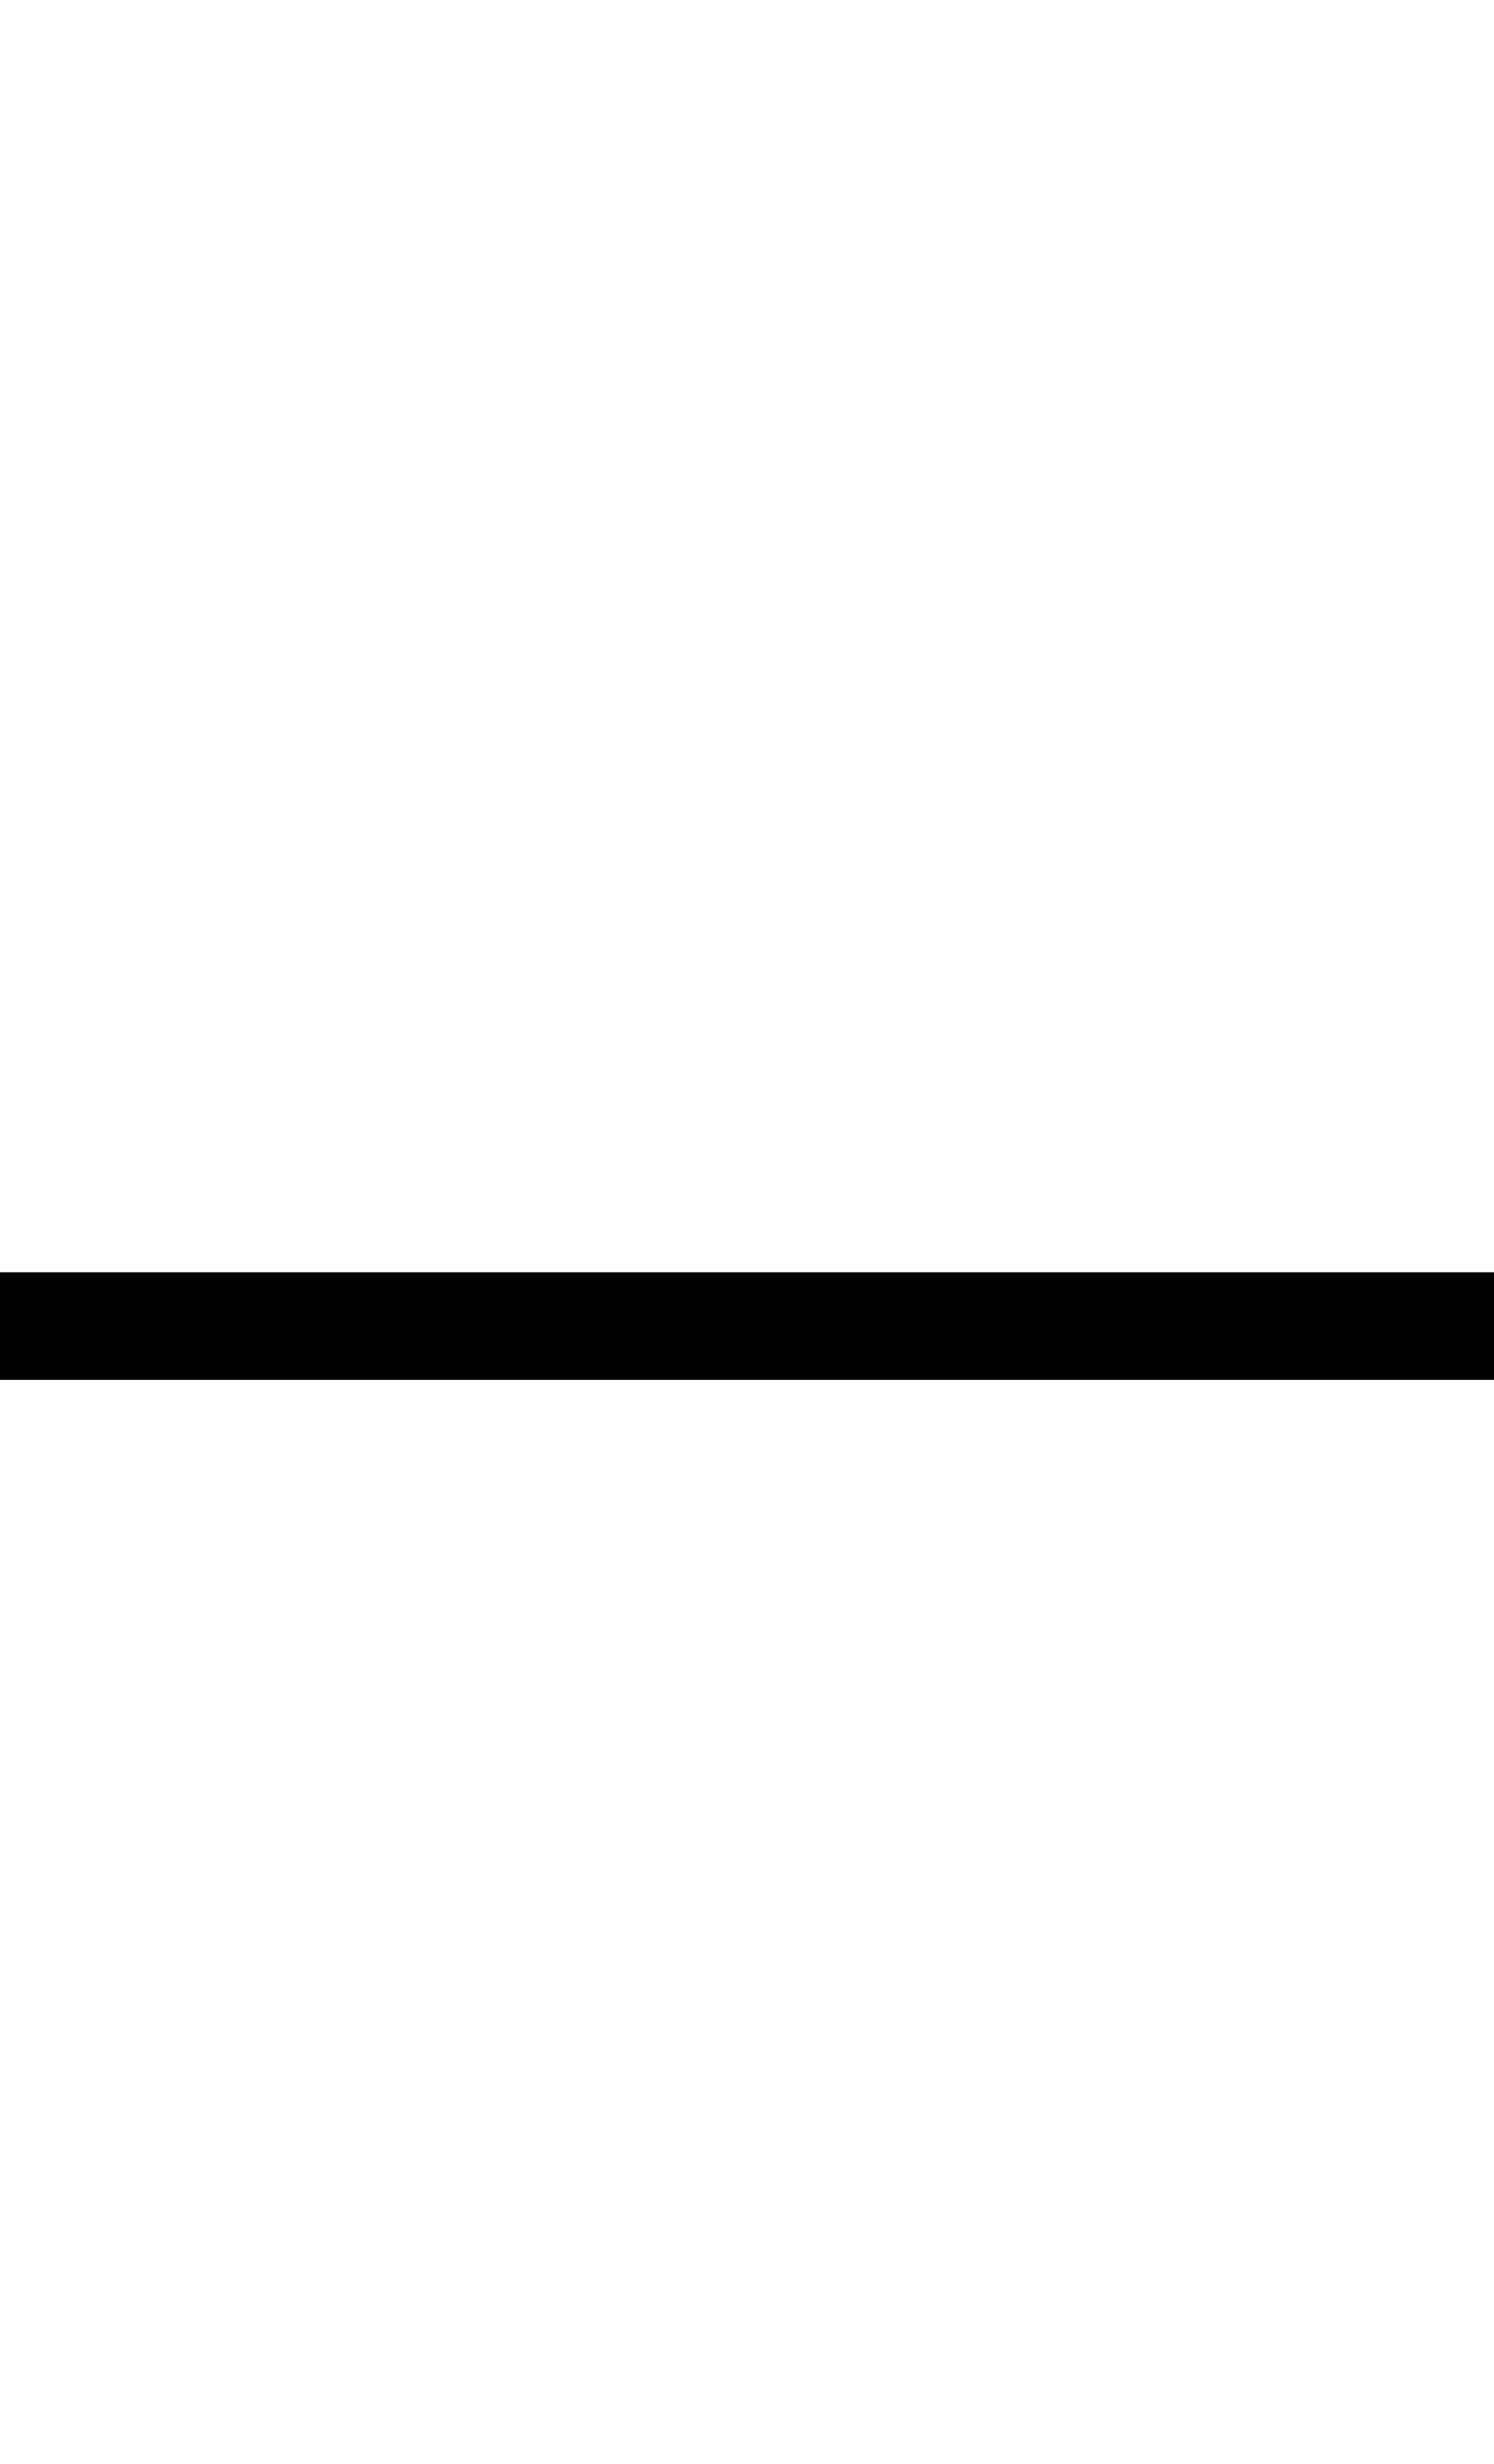
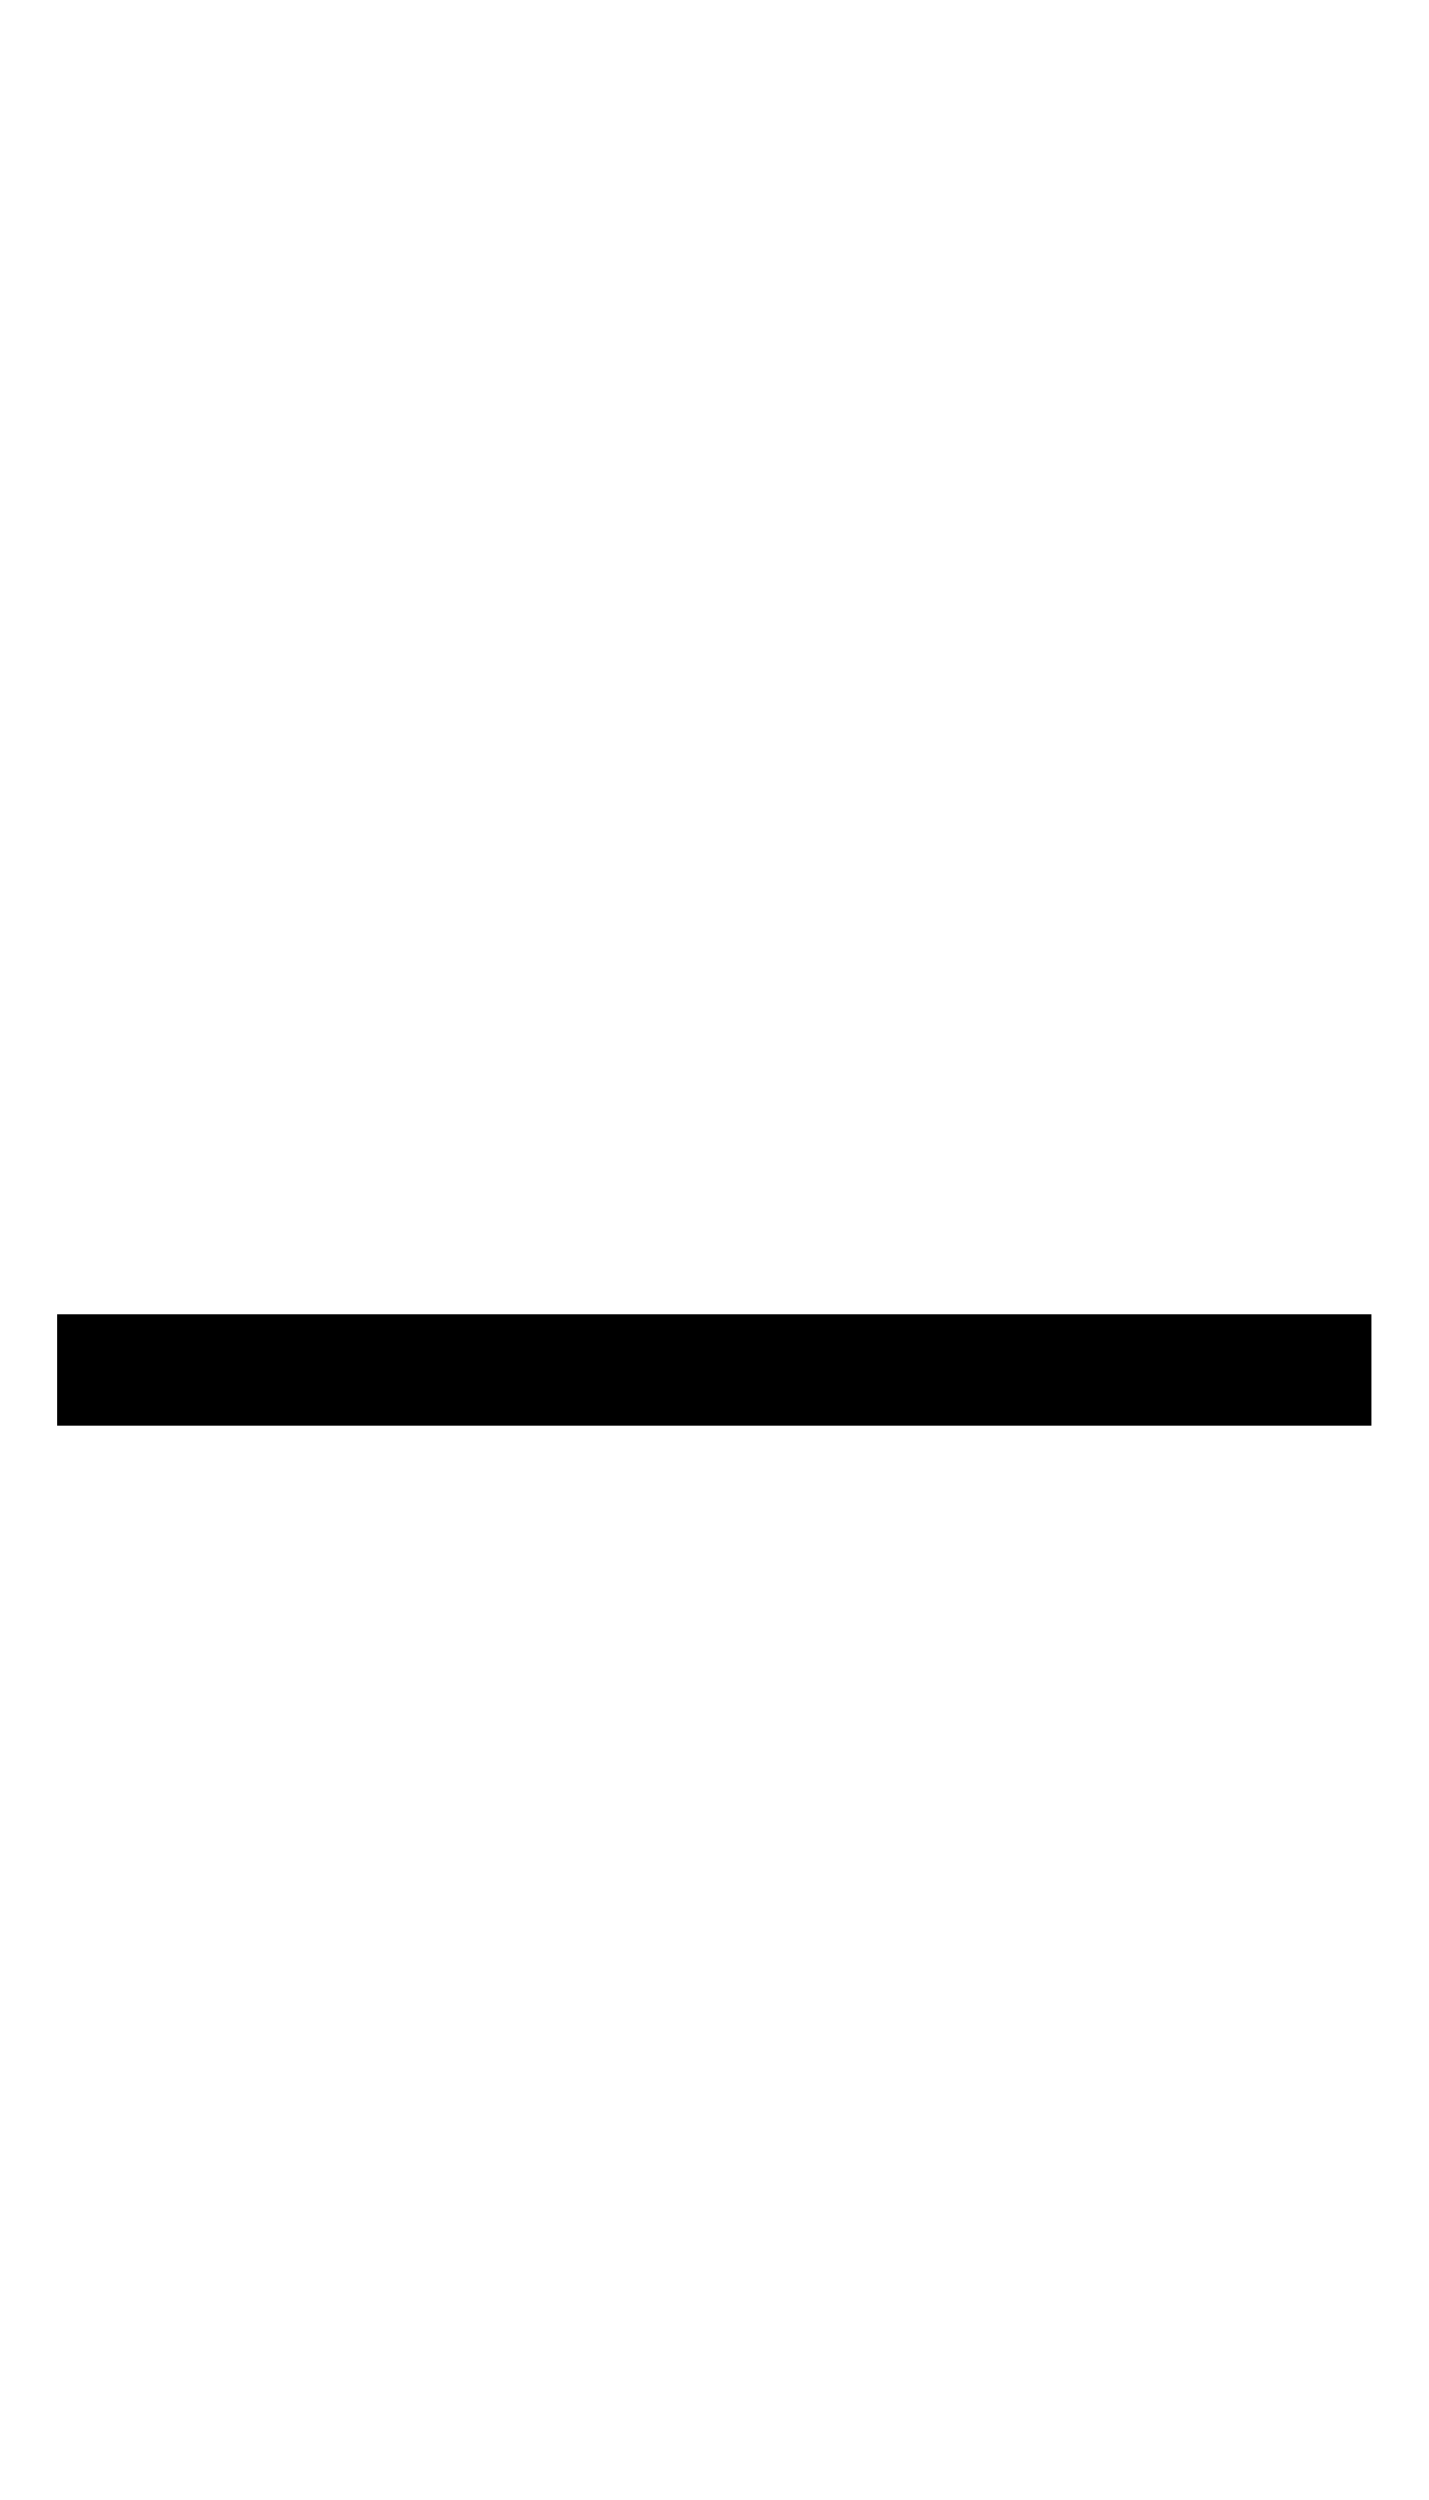
- <svg xmlns="http://www.w3.org/2000/svg" viewBox="-50 -83 100 165">
+ <svg xmlns="http://www.w3.org/2000/svg" viewBox="-50 -88 100 175">
  <style>
    .symbol {
      fill: #000;
      text-anchor: middle;
      dominant-baseline: middle;
-       font-family: Helvetica, Arial, sans-serif;
+       font-family: sans-serif;
    }
  </style>
  <text cx="50%" cy="50%" font-size="100" class="symbol">—</text>
</svg>
